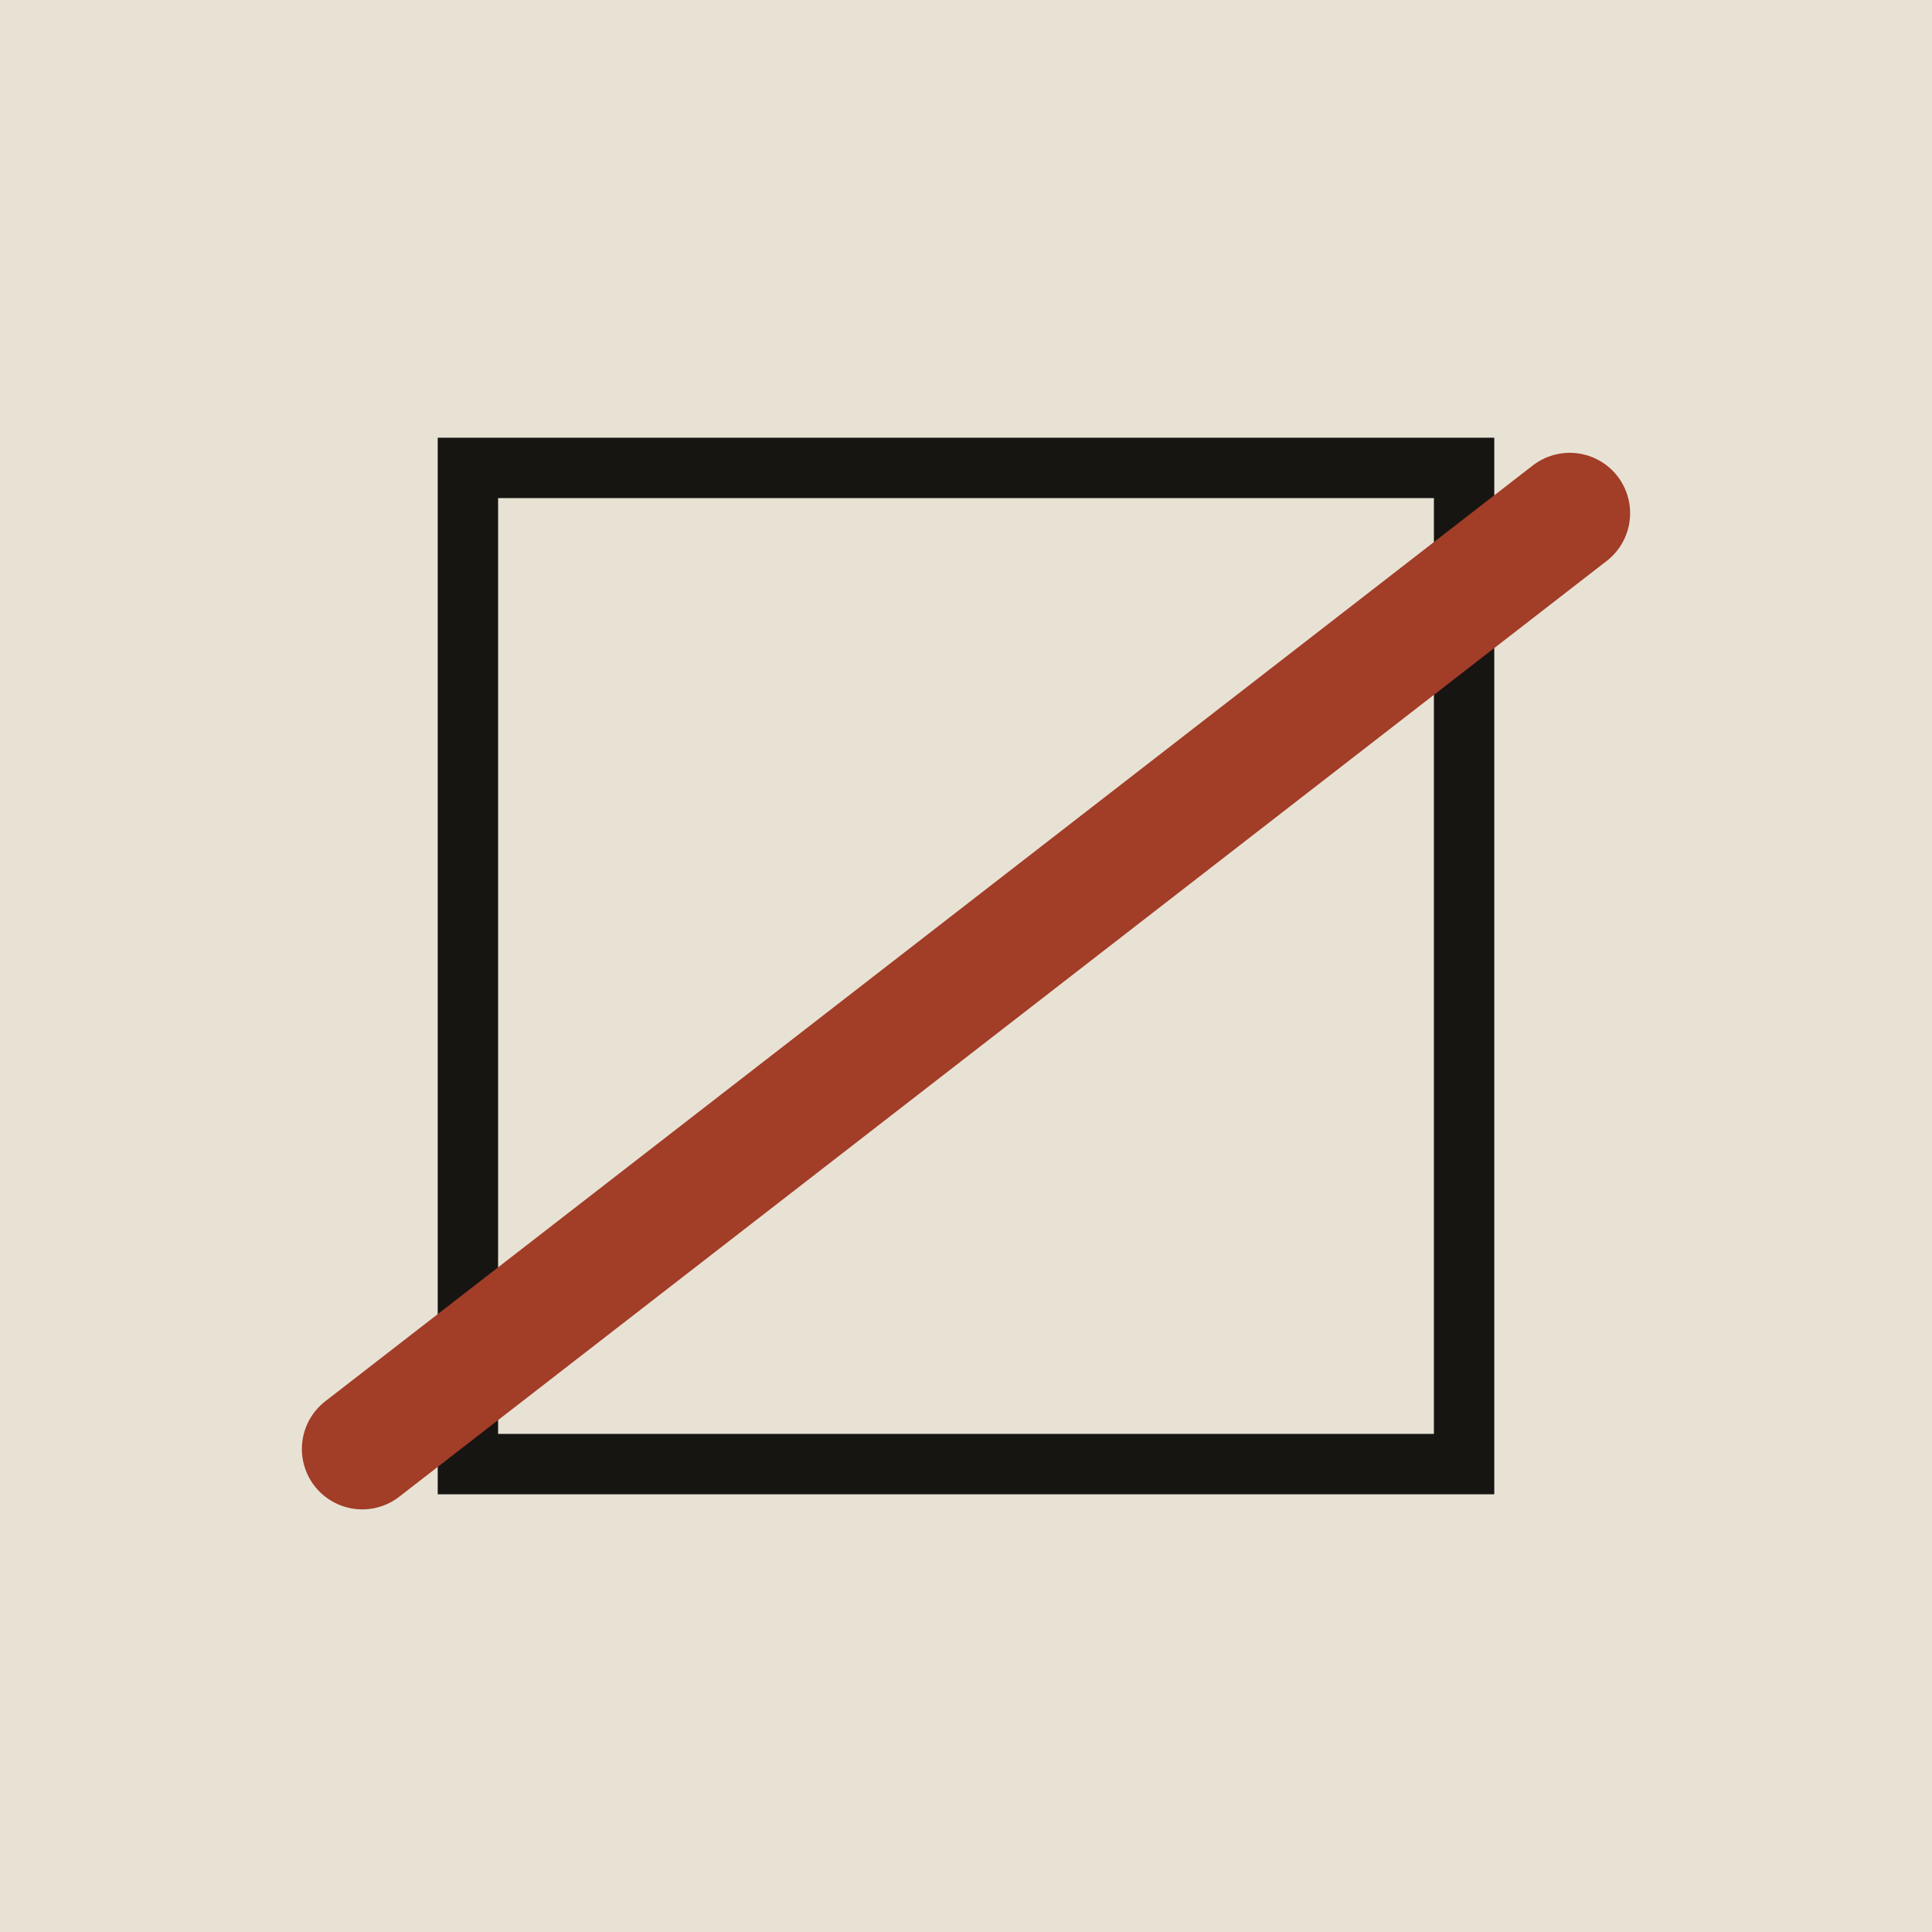
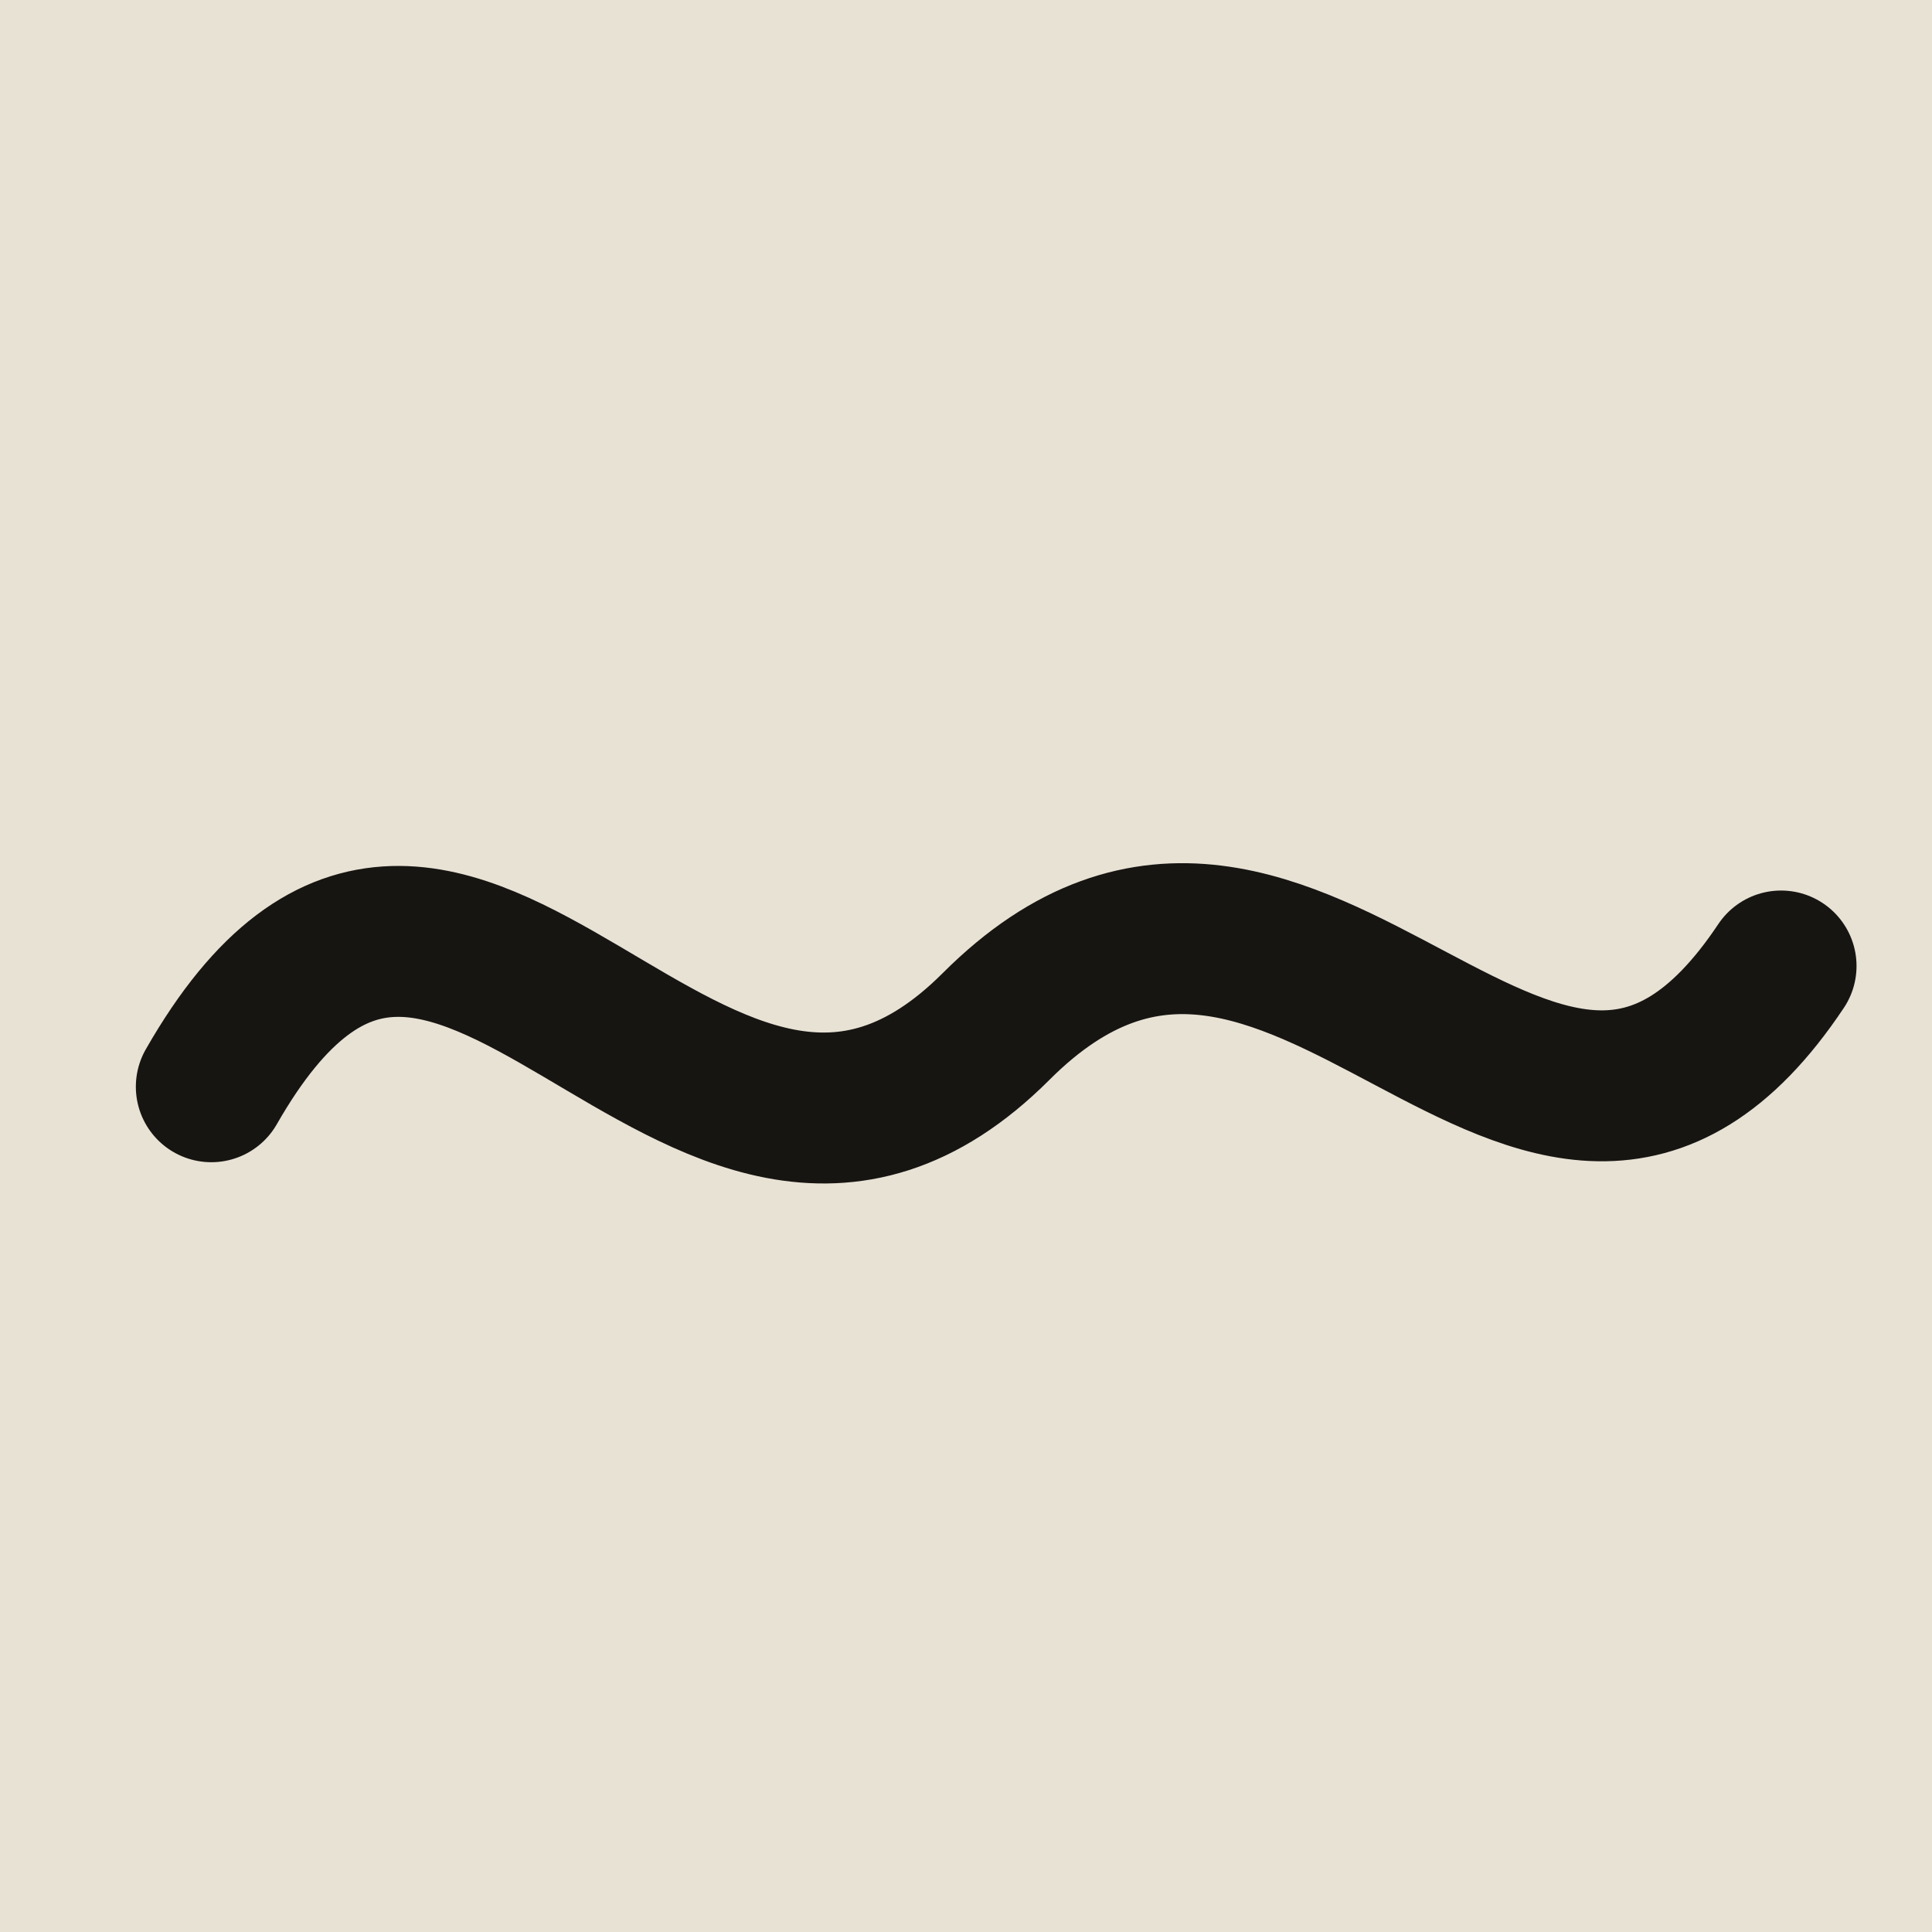
<svg xmlns="http://www.w3.org/2000/svg" viewBox="0 0 64 64">
  <rect width="64" height="64" fill="#e8e2d5" />
-   <rect x="15.5" y="15.5" width="33" height="33" fill="none" stroke="#171512" stroke-width="2" />
-   <path d="M12 48L52 17" stroke="#a23d27" stroke-width="4" stroke-linecap="round" />
+   <path d="M7 36C15 22 23 44 33 34C43 24 51 44 59 32" fill="none" stroke="#171512" stroke-width="5" stroke-linecap="round" stroke-linejoin="round" />
</svg>
